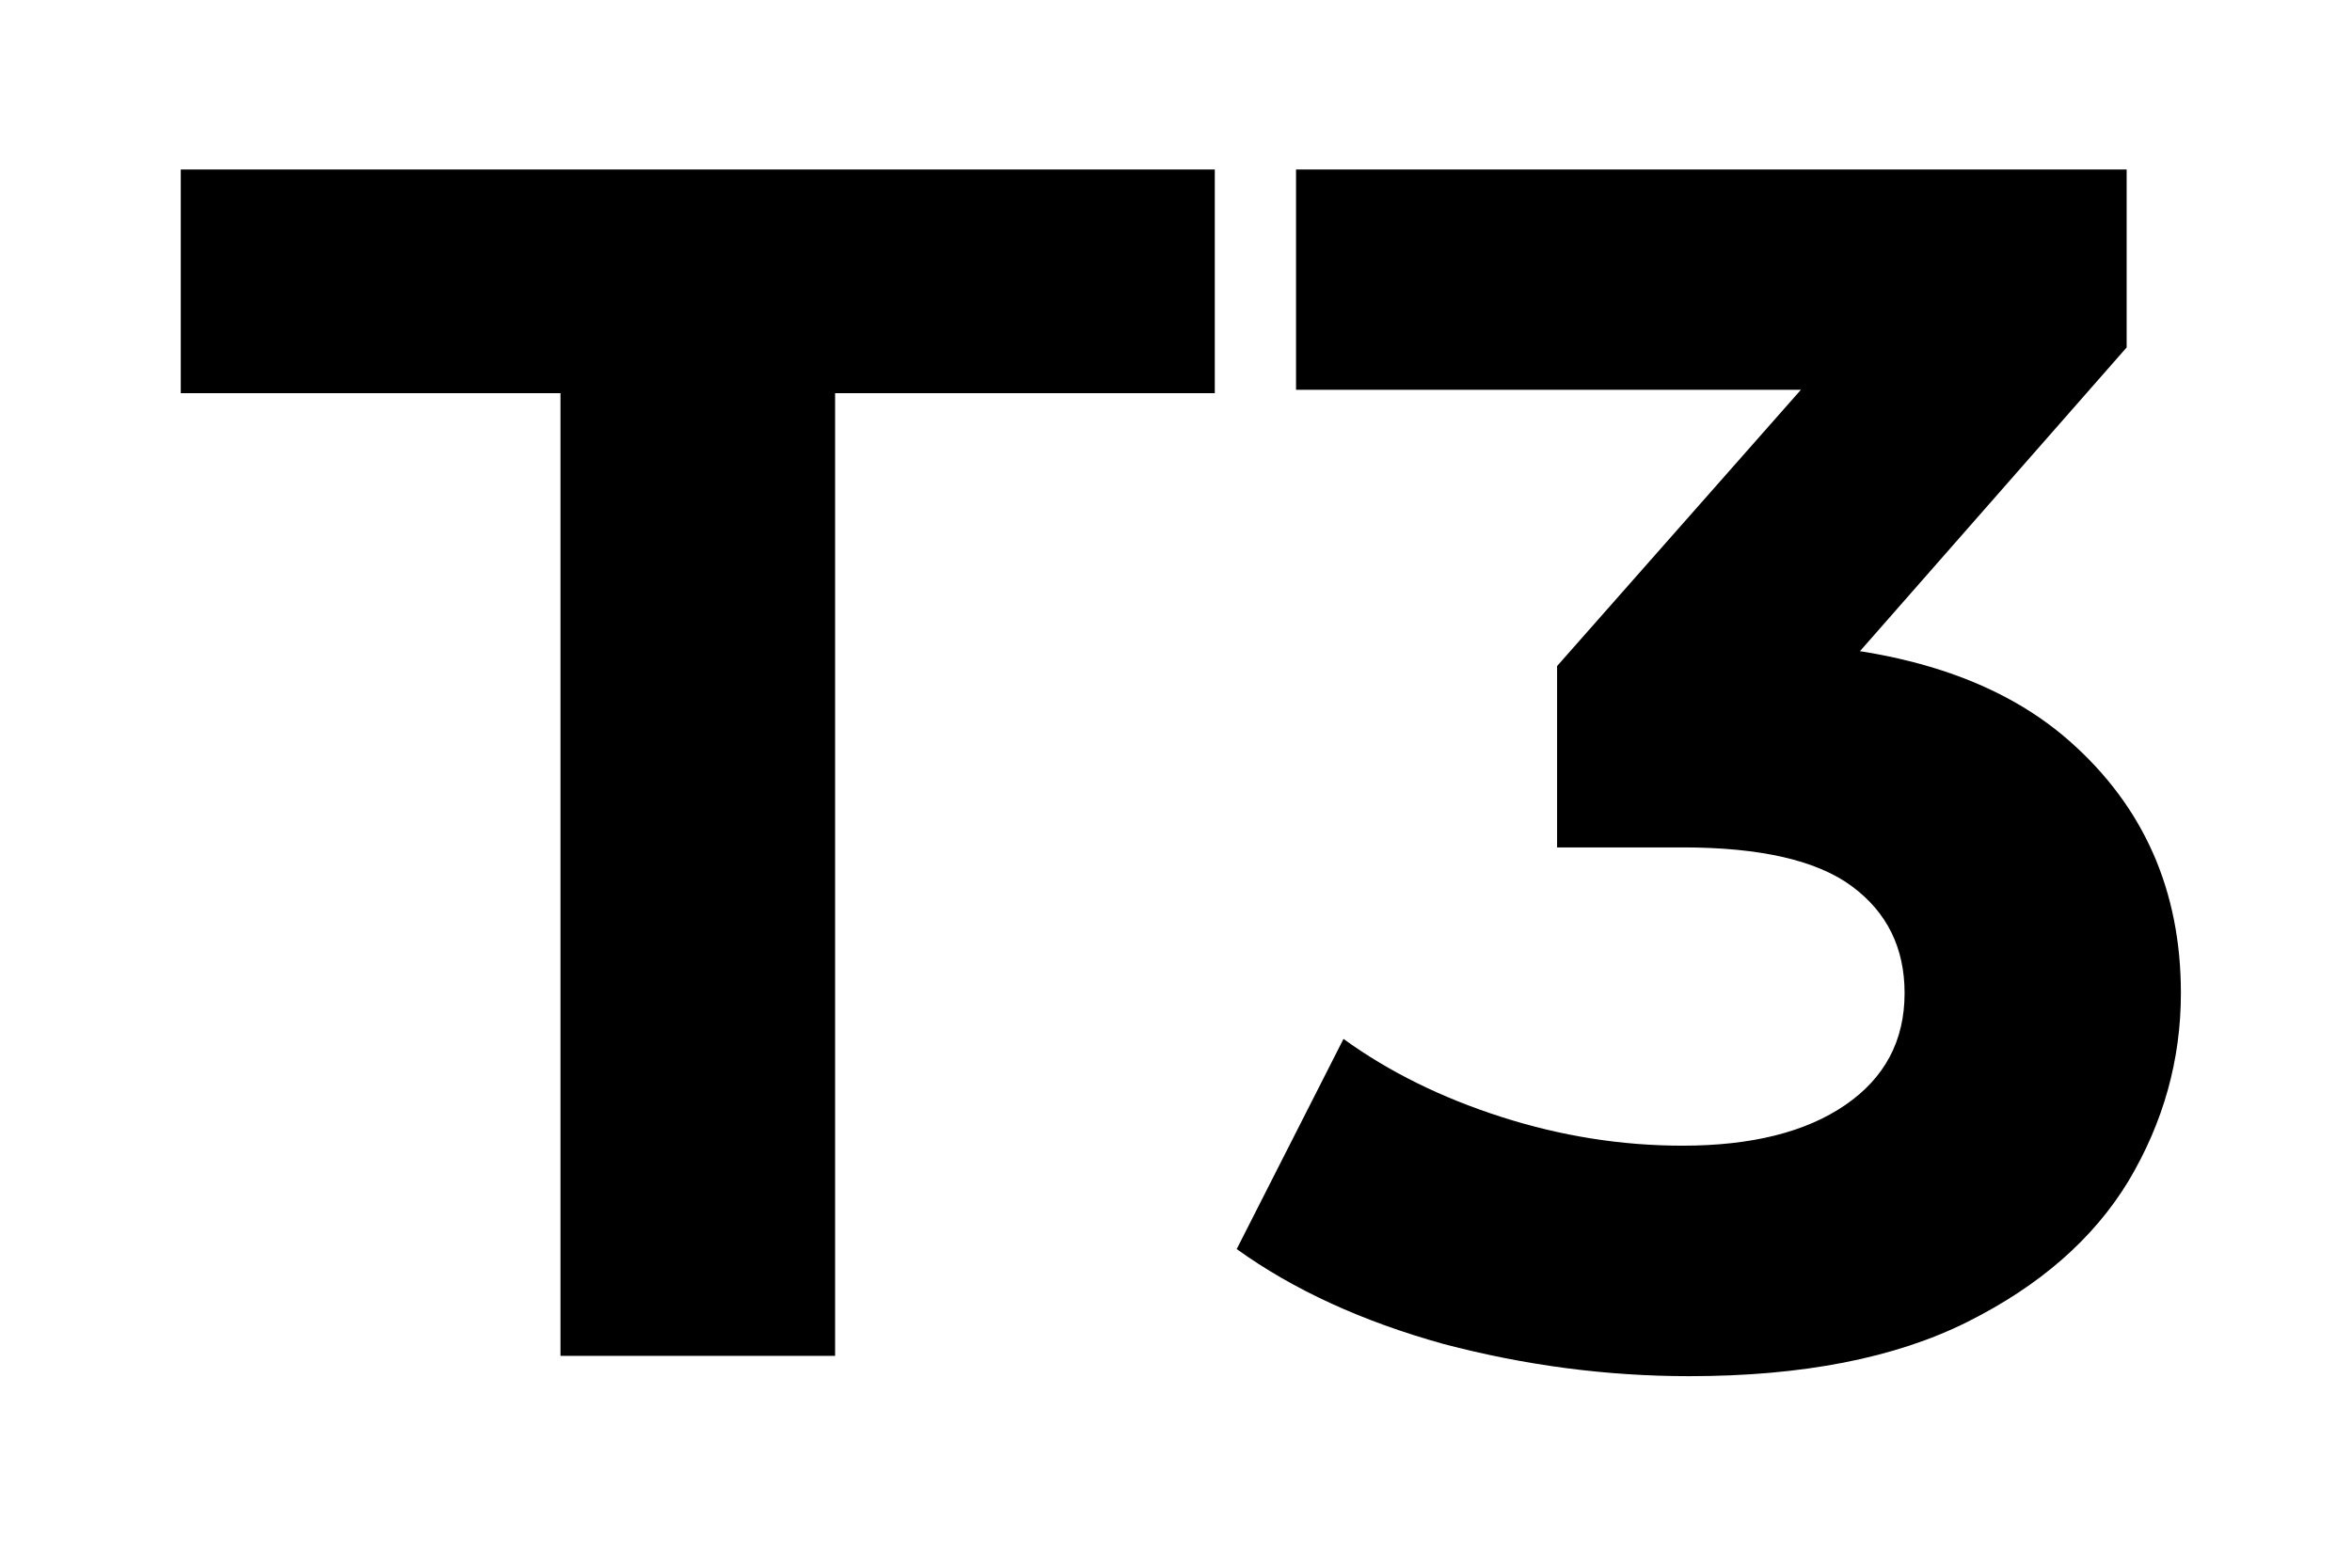
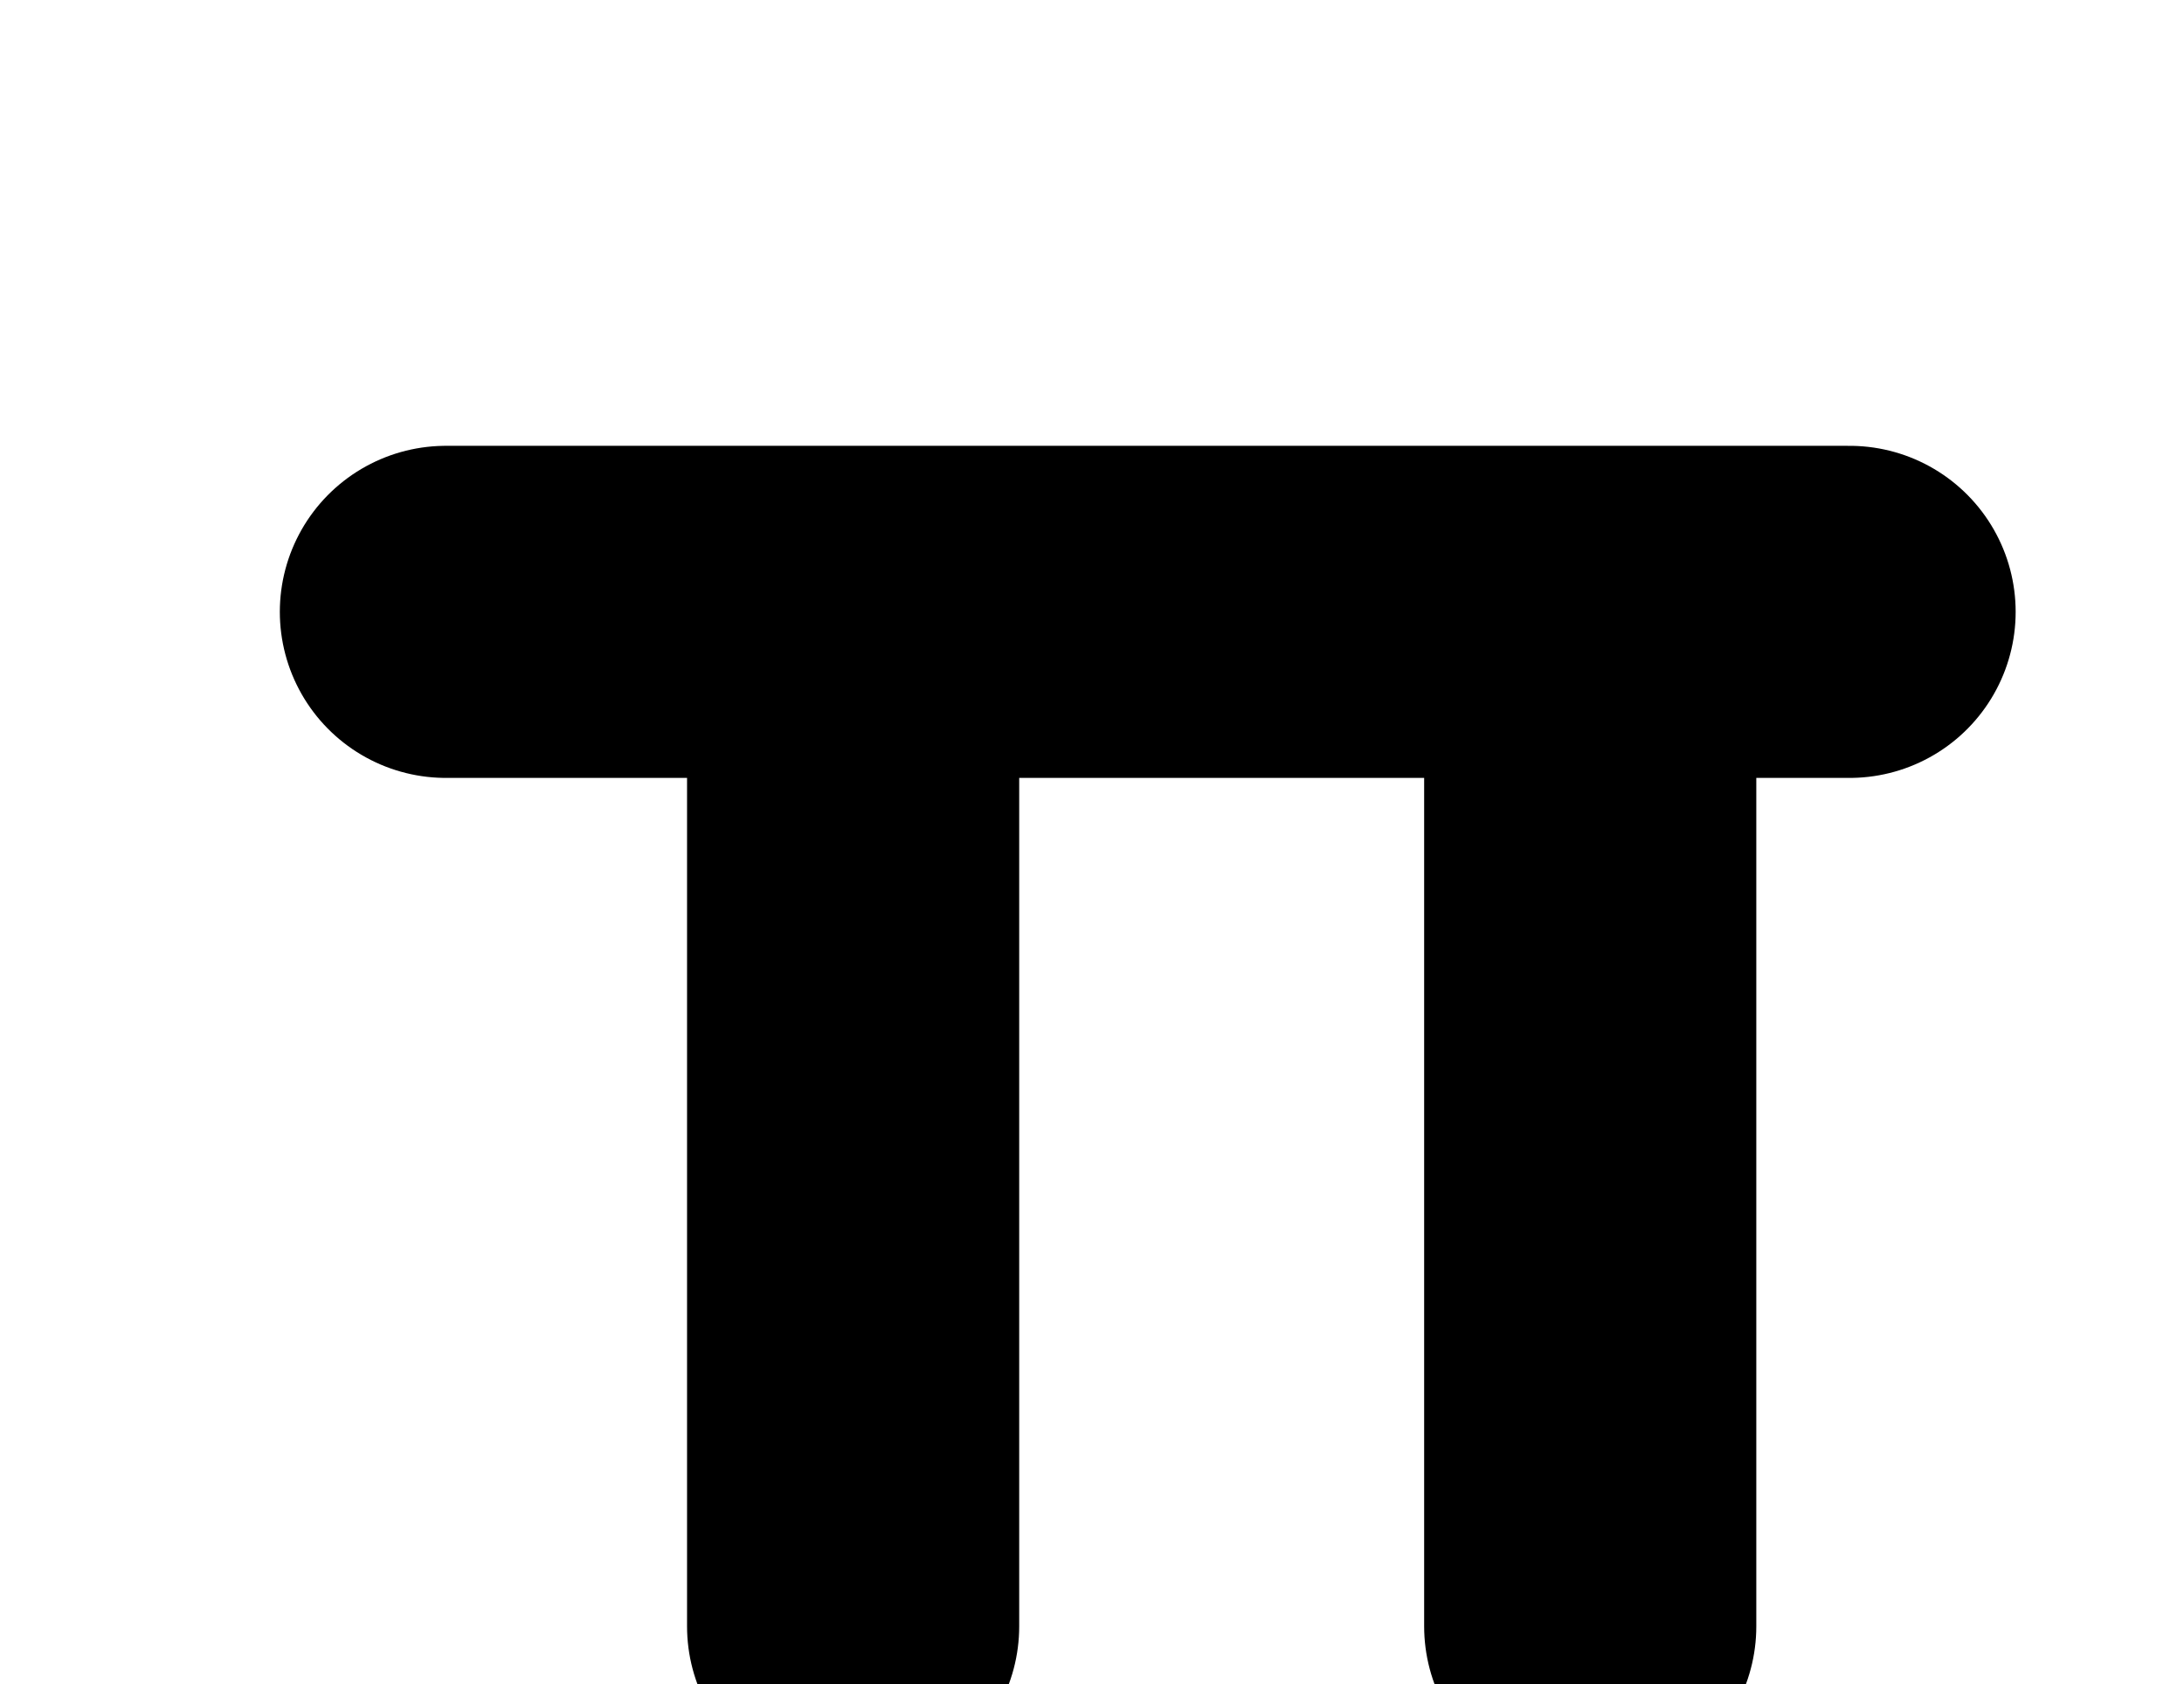
- <svg xmlns="http://www.w3.org/2000/svg" width="111" height="74" viewBox="7 29 111 74" fill="none">
-   <path d="M33.451 93V47.56H15.531V37H64.331V47.56H46.411V93H33.451ZM86.725 93.96C82.832 93.96 78.965 93.453 75.125 92.44C71.285 91.373 68.032 89.88 65.365 87.96L70.405 78.04C72.539 79.587 75.019 80.813 77.845 81.72C80.672 82.627 83.525 83.08 86.405 83.08C89.659 83.08 92.219 82.44 94.085 81.16C95.952 79.88 96.885 78.12 96.885 75.88C96.885 73.747 96.059 72.067 94.405 70.84C92.752 69.613 90.085 69 86.405 69H80.485V60.44L96.085 42.76L97.525 47.4H68.165V37H107.365V45.4L91.845 63.08L85.285 59.32H89.045C95.925 59.32 101.125 60.867 104.645 63.96C108.165 67.053 109.925 71.027 109.925 75.88C109.925 79.027 109.099 81.987 107.445 84.76C105.792 87.48 103.259 89.693 99.845 91.4C96.432 93.107 92.059 93.96 86.725 93.96Z" fill="black" />
+ <svg xmlns="http://www.w3.org/2000/svg" width="96" height="74" viewBox="0 0 96 74" fill="none">
+   <path d="M19.6 26.9H81.3M37.5 29.3V71.5M69.9 29.3V71.5" stroke="black" stroke-width="14.6" stroke-linecap="round" />
</svg>
